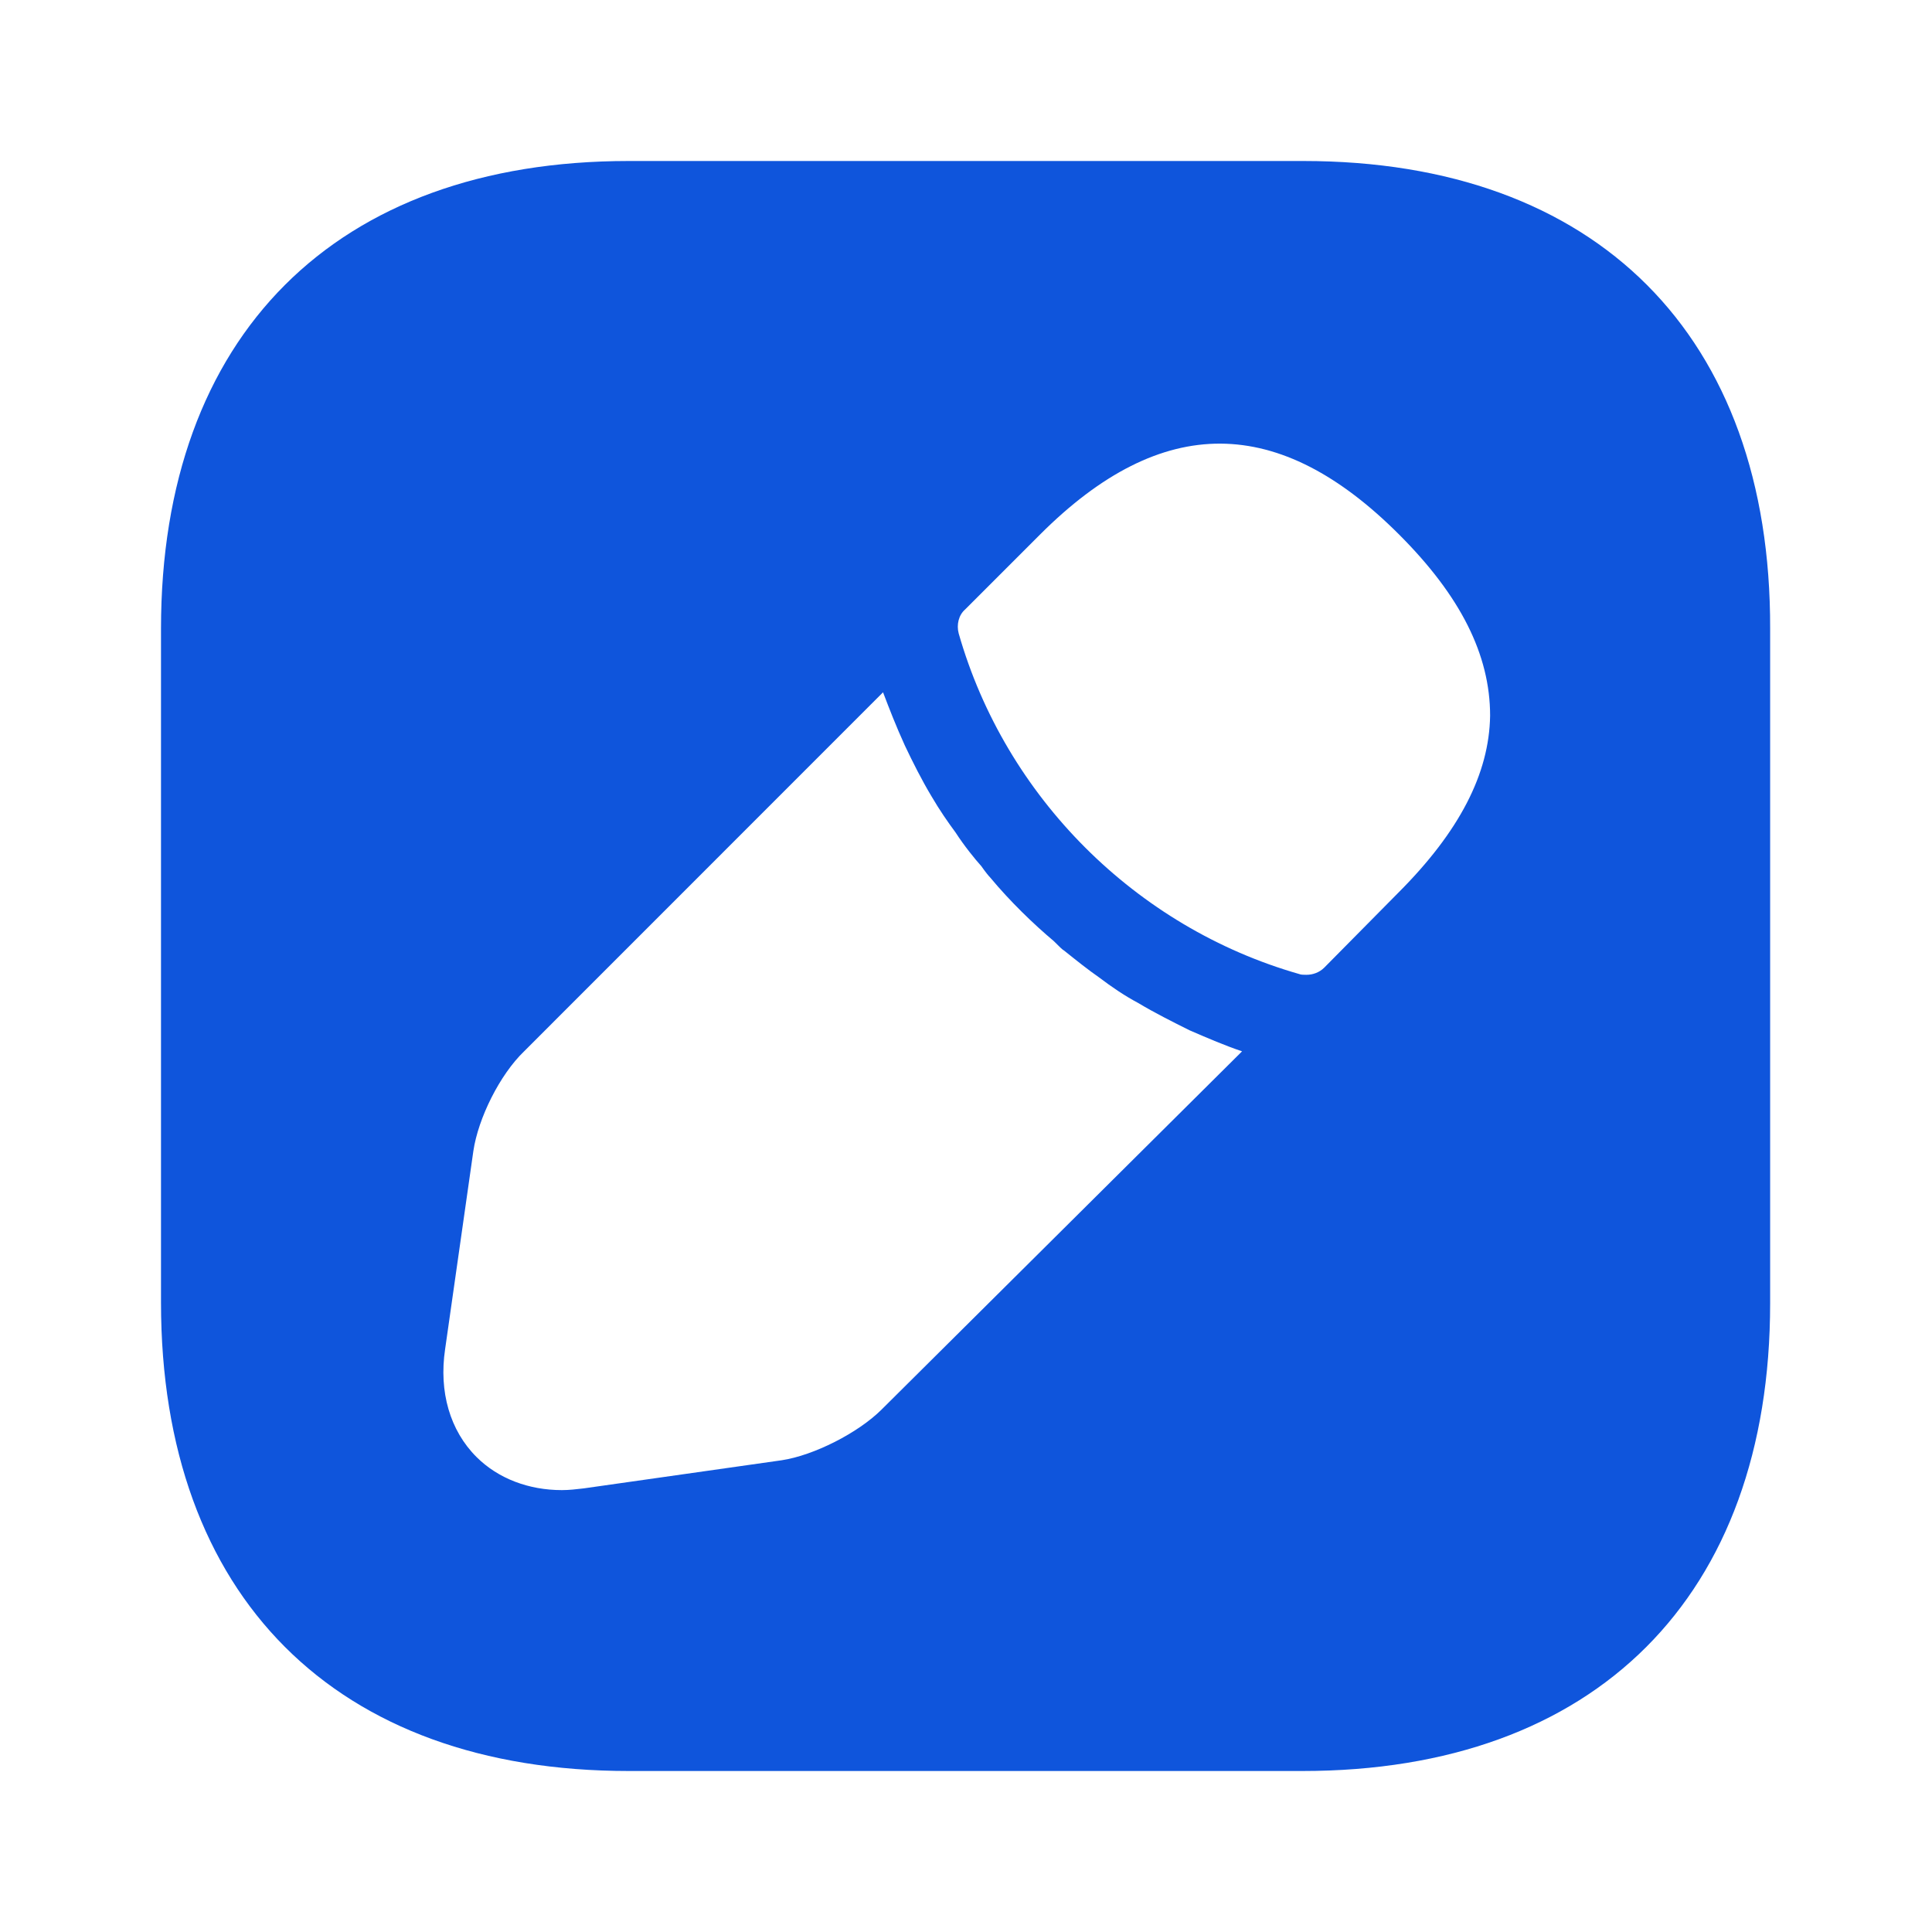
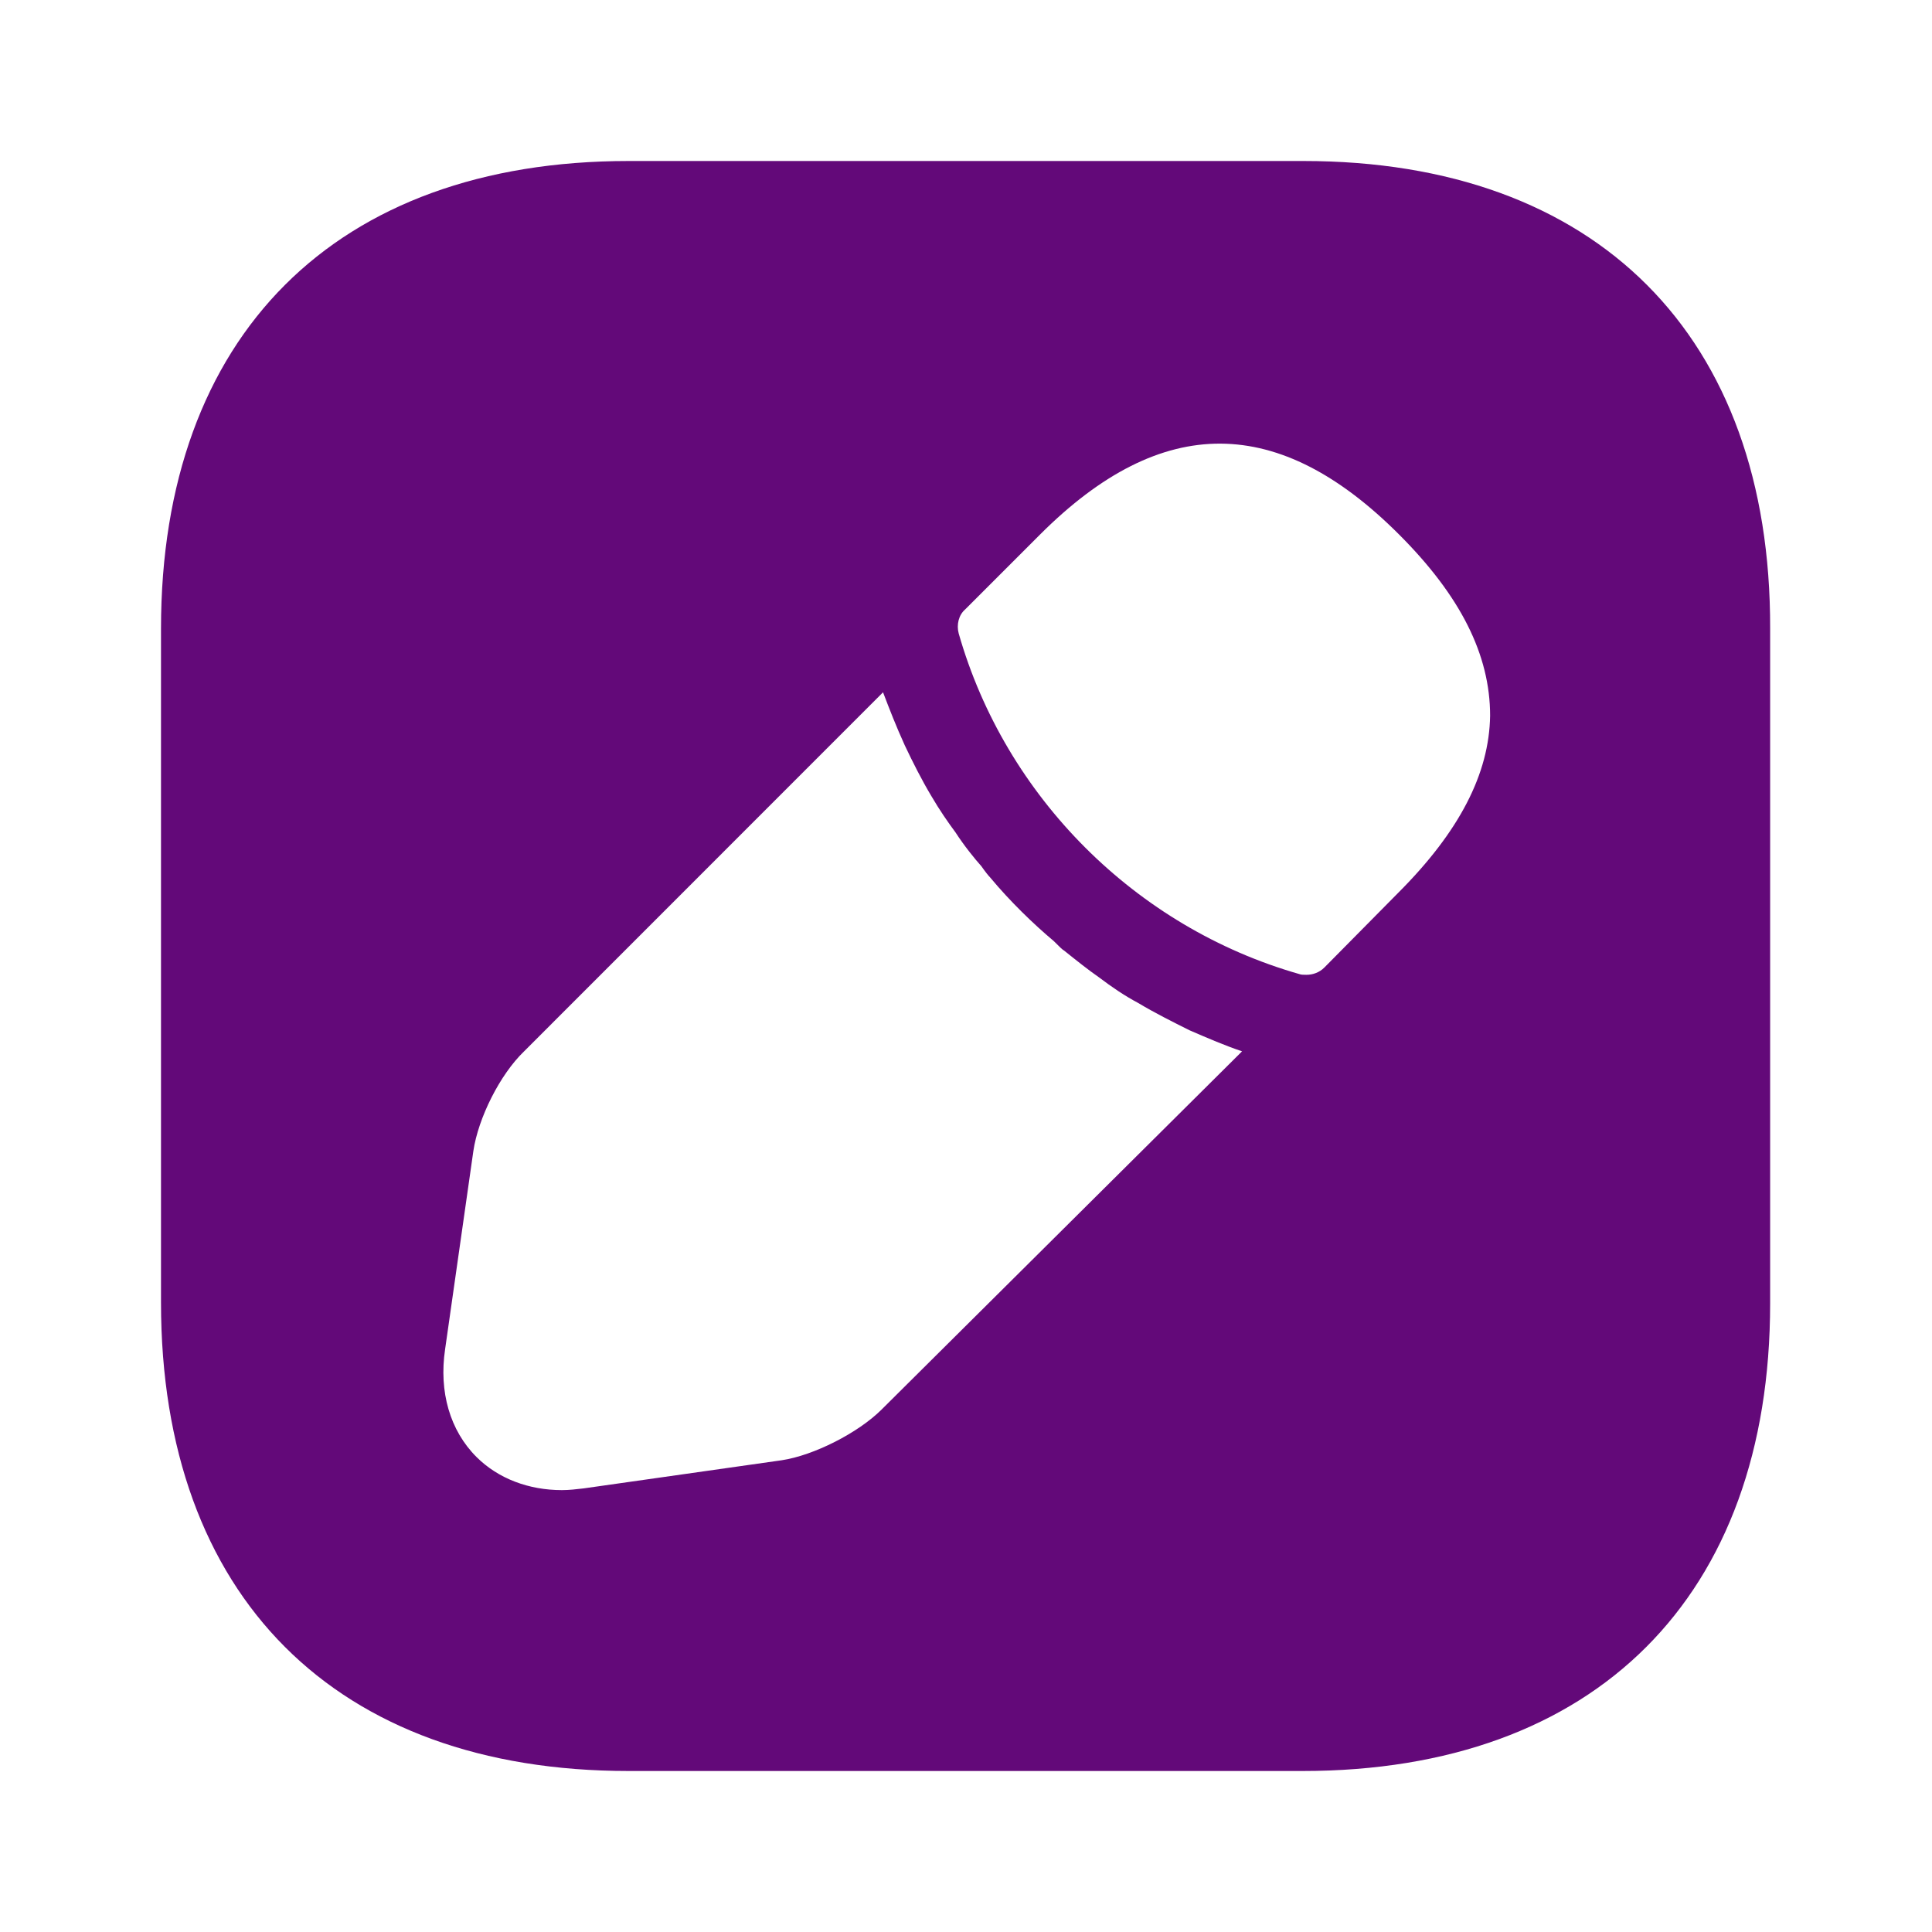
<svg xmlns="http://www.w3.org/2000/svg" width="18" height="18" viewBox="0 0 18 18" fill="none">
-   <path d="M12.143 1.5H5.857C3.127 1.5 1.5 3.127 1.5 5.857V12.135C1.5 14.873 3.127 16.5 5.857 16.5H12.135C14.865 16.5 16.492 14.873 16.492 12.143V5.857C16.5 3.127 14.873 1.5 12.143 1.5ZM8.213 13.133C7.995 13.35 7.582 13.56 7.282 13.605L5.438 13.867C5.37 13.875 5.303 13.883 5.235 13.883C4.928 13.883 4.643 13.777 4.44 13.575C4.192 13.328 4.088 12.967 4.147 12.57L4.41 10.725C4.455 10.418 4.657 10.012 4.883 9.795L8.227 6.45C8.287 6.607 8.348 6.765 8.43 6.945C8.505 7.103 8.588 7.268 8.678 7.418C8.752 7.545 8.835 7.665 8.902 7.755C8.985 7.883 9.082 8.002 9.143 8.07C9.18 8.123 9.21 8.16 9.225 8.175C9.412 8.4 9.63 8.61 9.818 8.768C9.87 8.82 9.9 8.85 9.915 8.857C10.027 8.947 10.14 9.037 10.238 9.105C10.357 9.195 10.477 9.277 10.605 9.345C10.755 9.435 10.92 9.518 11.085 9.6C11.258 9.675 11.415 9.742 11.572 9.795L8.213 13.133ZM13.027 8.318L12.338 9.015C12.293 9.06 12.232 9.082 12.172 9.082C12.15 9.082 12.12 9.082 12.105 9.075C10.582 8.64 9.367 7.425 8.932 5.902C8.91 5.82 8.932 5.73 8.992 5.678L9.69 4.98C10.83 3.84 11.918 3.862 13.035 4.98C13.605 5.55 13.883 6.098 13.883 6.668C13.875 7.207 13.598 7.747 13.027 8.318Z" fill="#0F55DC" />
+   <path d="M12.143 1.5H5.857C3.127 1.5 1.5 3.127 1.5 5.857V12.135C1.5 14.873 3.127 16.5 5.857 16.5H12.135C14.865 16.5 16.492 14.873 16.492 12.143V5.857C16.5 3.127 14.873 1.5 12.143 1.5ZM8.213 13.133C7.995 13.35 7.582 13.56 7.282 13.605L5.438 13.867C5.37 13.875 5.303 13.883 5.235 13.883C4.928 13.883 4.643 13.777 4.44 13.575C4.192 13.328 4.088 12.967 4.147 12.57L4.41 10.725C4.455 10.418 4.657 10.012 4.883 9.795L8.227 6.45C8.287 6.607 8.348 6.765 8.43 6.945C8.505 7.103 8.588 7.268 8.678 7.418C8.752 7.545 8.835 7.665 8.902 7.755C8.985 7.883 9.082 8.002 9.143 8.07C9.18 8.123 9.21 8.16 9.225 8.175C9.412 8.4 9.63 8.61 9.818 8.768C9.87 8.82 9.9 8.85 9.915 8.857C10.027 8.947 10.14 9.037 10.238 9.105C10.357 9.195 10.477 9.277 10.605 9.345C10.755 9.435 10.92 9.518 11.085 9.6C11.258 9.675 11.415 9.742 11.572 9.795L8.213 13.133ZM13.027 8.318L12.338 9.015C12.293 9.06 12.232 9.082 12.172 9.082C12.15 9.082 12.12 9.082 12.105 9.075C10.582 8.64 9.367 7.425 8.932 5.902C8.91 5.82 8.932 5.73 8.992 5.678L9.69 4.98C10.83 3.84 11.918 3.862 13.035 4.98C13.605 5.55 13.883 6.098 13.883 6.668C13.875 7.207 13.598 7.747 13.027 8.318Z" fill="#630979" />
</svg>
